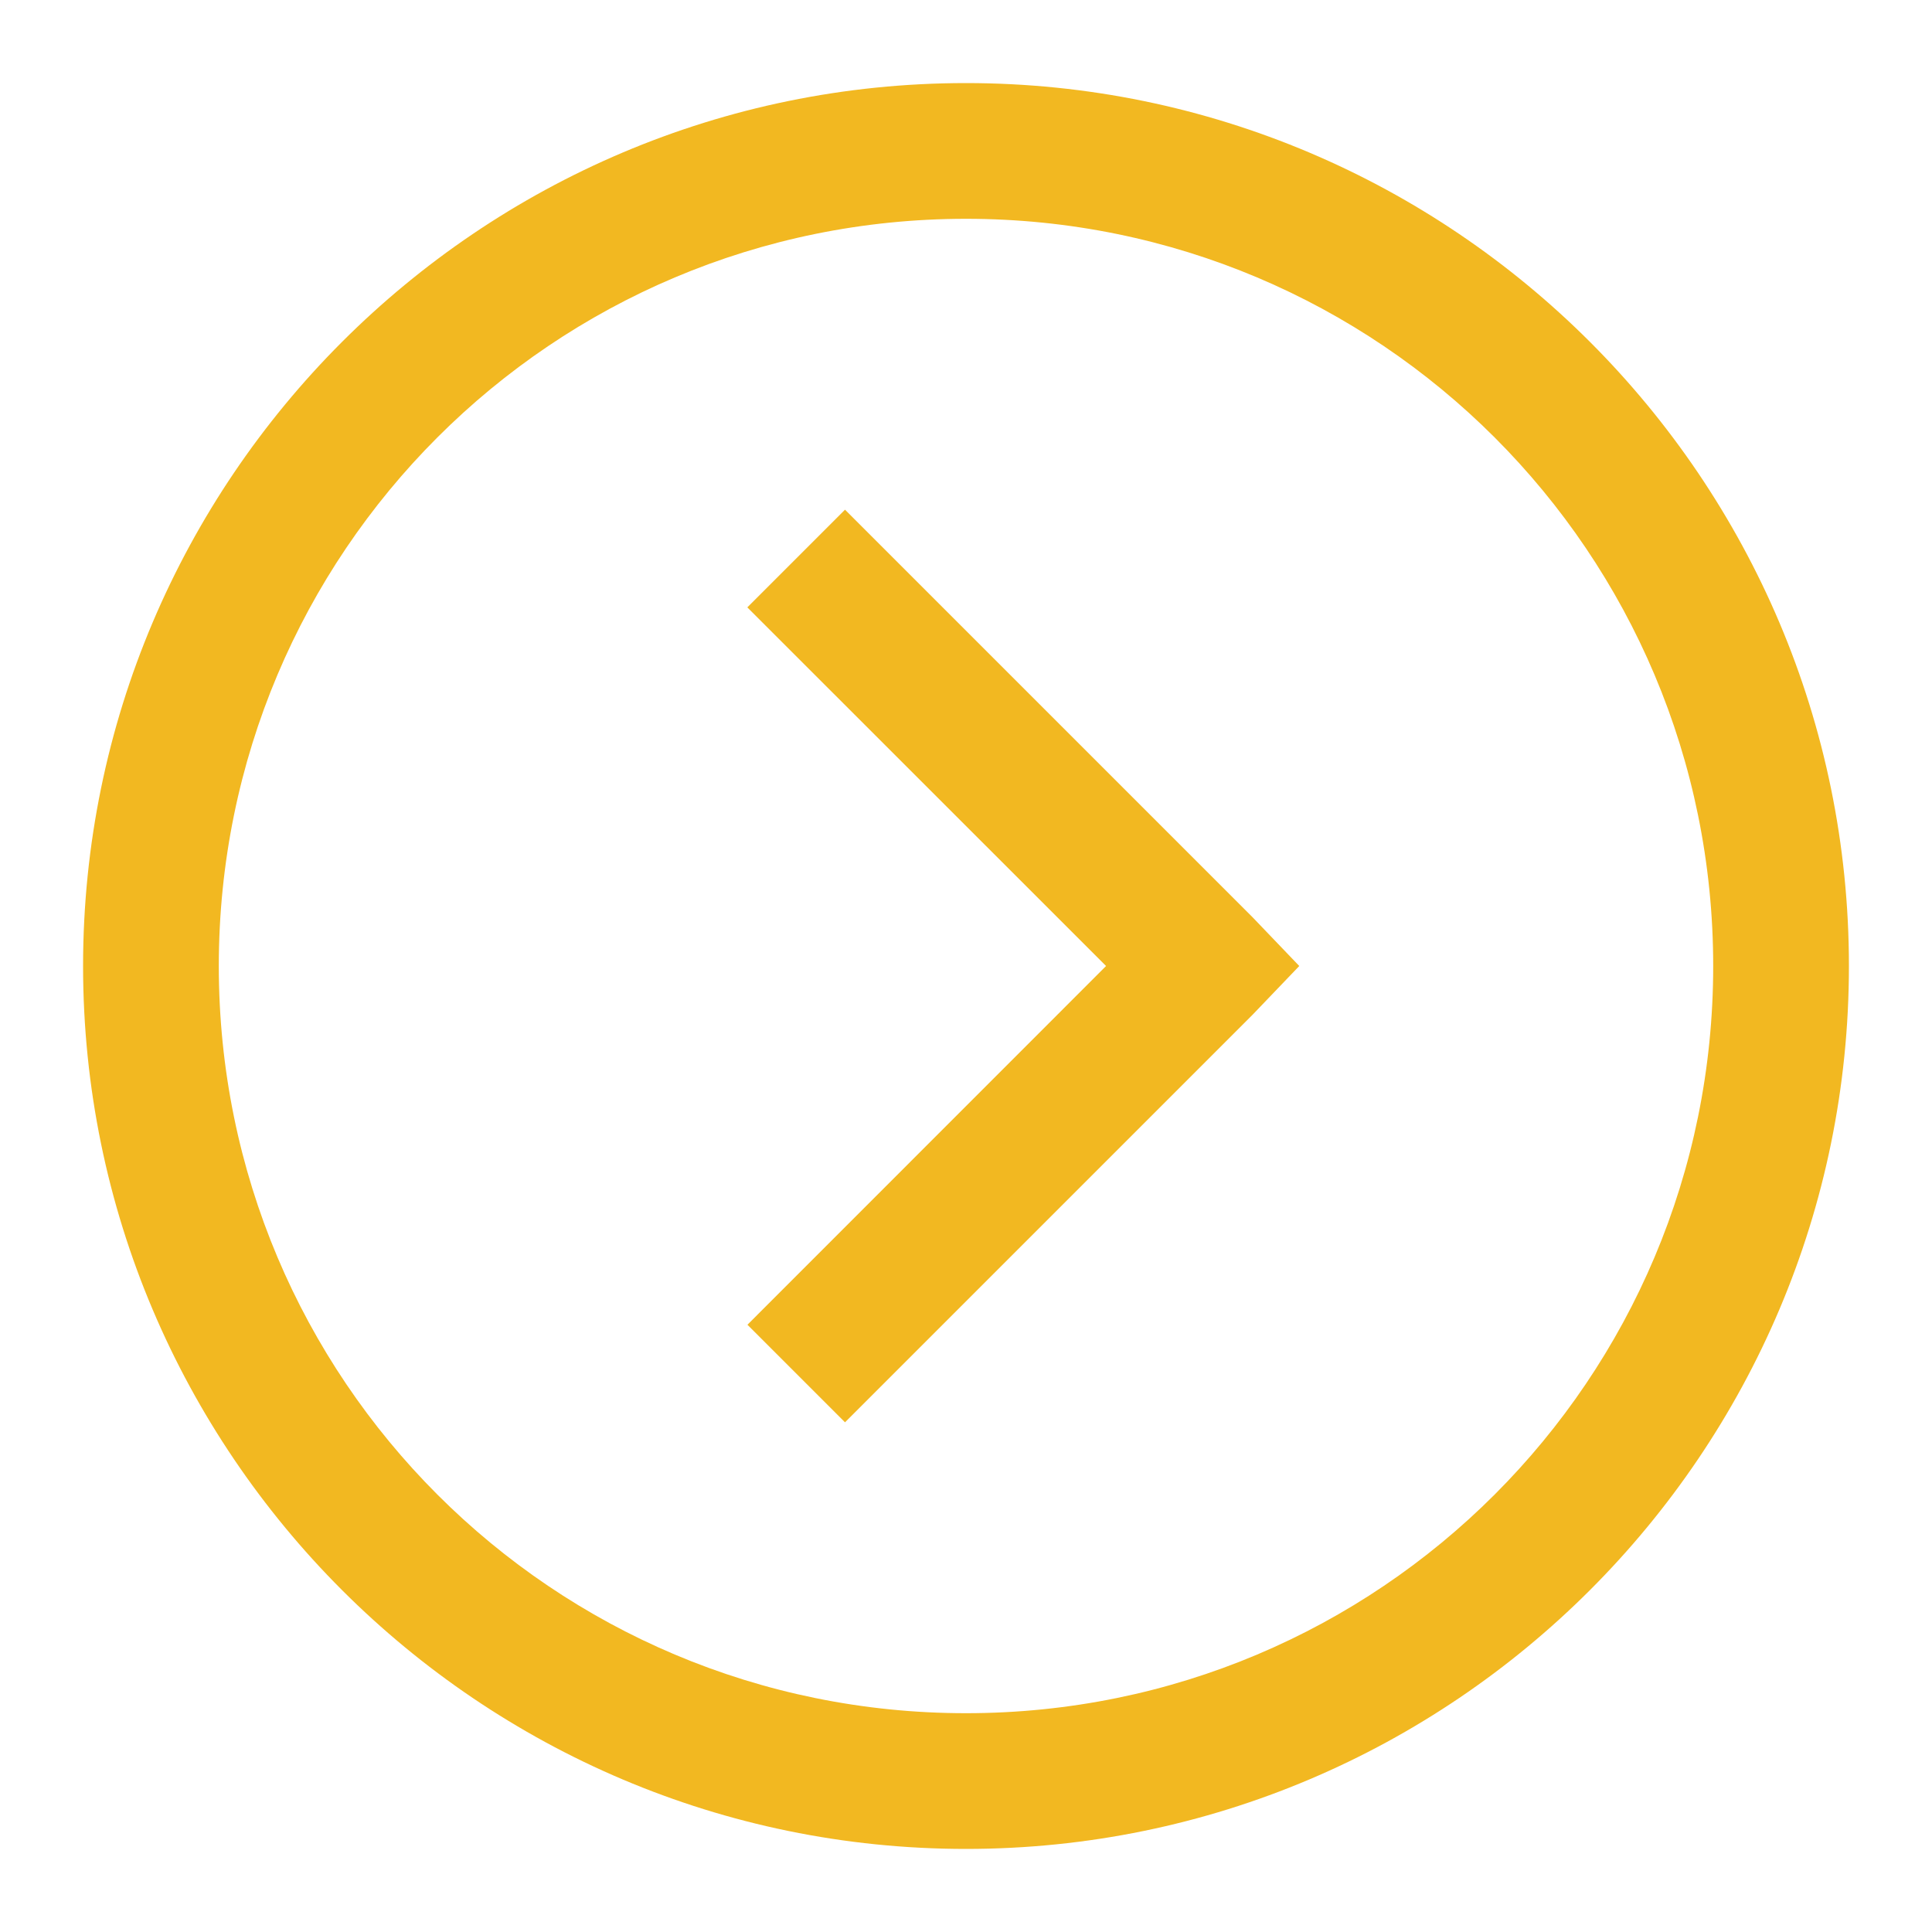
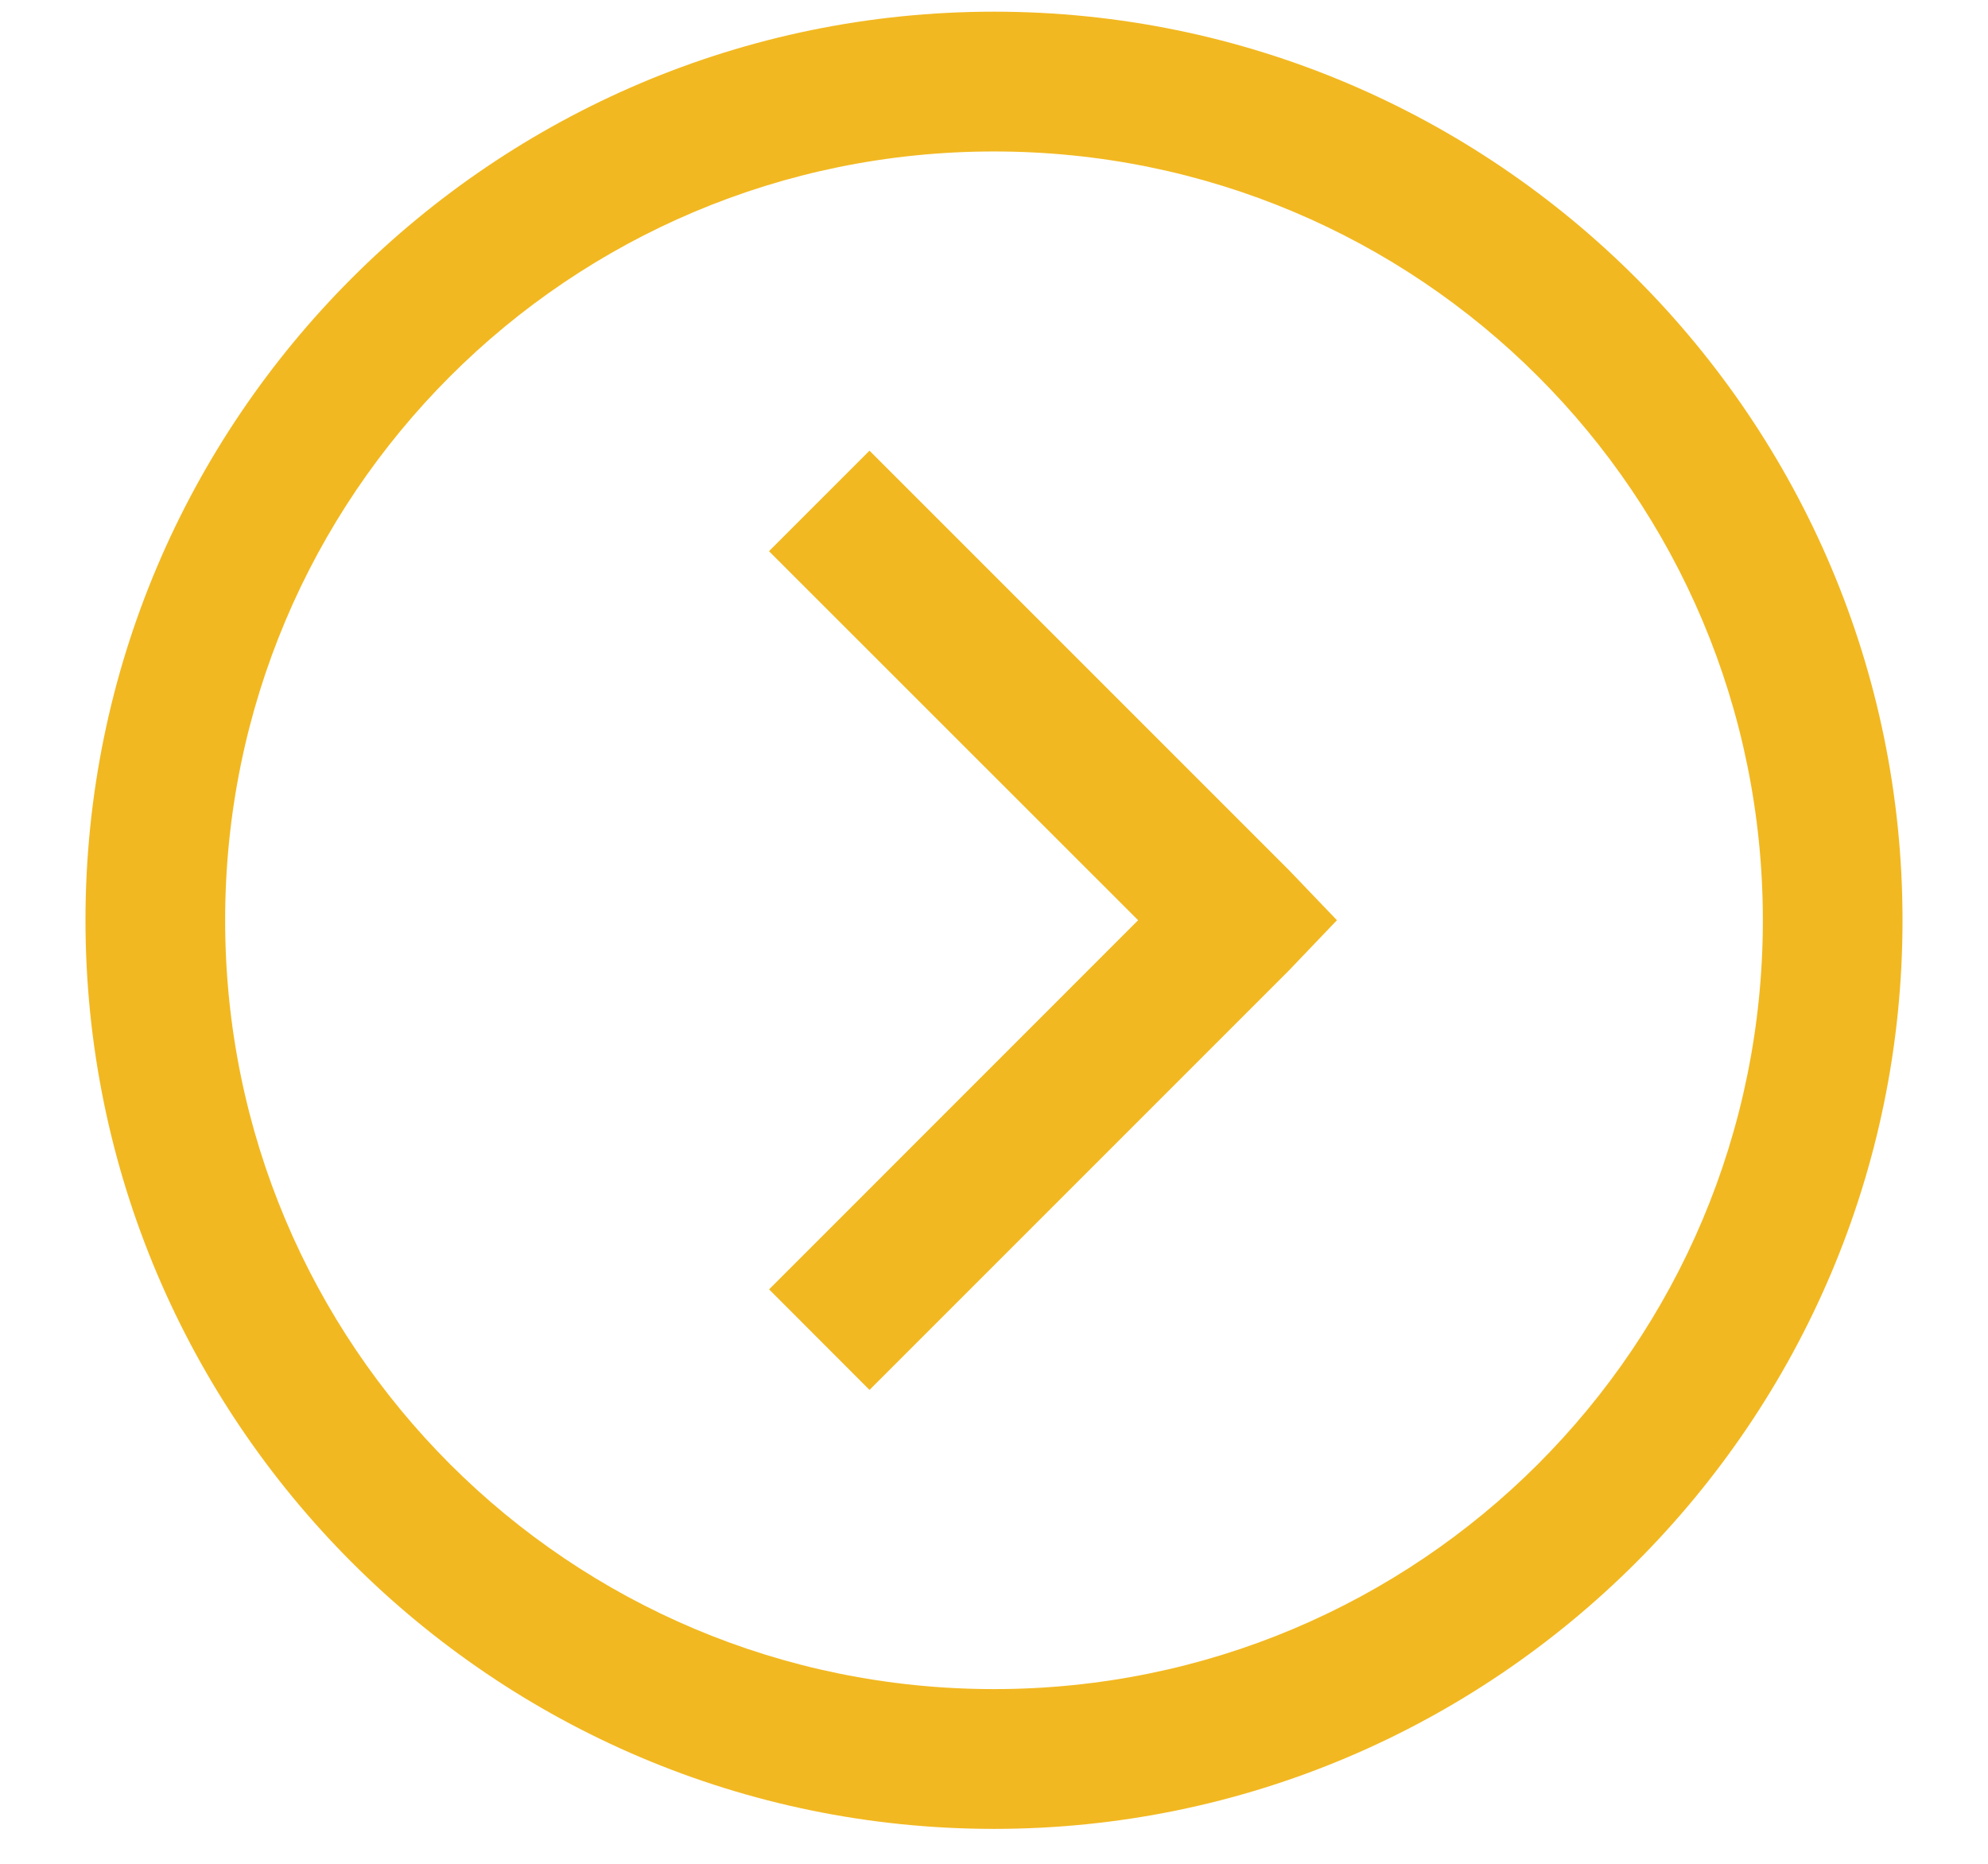
- <svg xmlns="http://www.w3.org/2000/svg" width="16" height="16" viewBox="0 0 16 16" fill="none">
-   <path d="M8 0.688C3.968 0.688 0.688 3.968 0.688 8C0.688 12.032 3.968 15.312 8 15.312C12.032 15.312 15.312 12.032 15.312 8C15.312 3.968 12.032 0.688 8 0.688ZM8 1.812C11.423 1.812 14.188 4.577 14.188 8C14.188 11.423 11.423 14.188 8 14.188C4.577 14.188 1.812 11.423 1.812 8C1.812 4.577 4.577 1.812 8 1.812ZM6.998 4.221L6.189 5.03L9.16 8L6.19 10.971L6.998 11.779L10.373 8.404L10.76 8L10.373 7.596L6.998 4.221Z" fill="#F2B821" />
+ <svg xmlns="http://www.w3.org/2000/svg" width="16" height="15" viewBox="0 0 16 15" fill="none">
+   <path d="M8 0.094C3.968 0.094 0.688 3.374 0.688 7.406C0.688 11.438 3.968 14.719 8 14.719C12.032 14.719 15.312 11.438 15.312 7.406C15.312 3.374 12.032 0.094 8 0.094ZM8 1.219C11.423 1.219 14.188 3.983 14.188 7.406C14.188 10.83 11.423 13.594 8 13.594C4.577 13.594 1.812 10.83 1.812 7.406C1.812 3.983 4.577 1.219 8 1.219ZM6.998 3.627L6.189 4.436L9.16 7.406L6.19 10.377L6.998 11.186L10.373 7.811L10.76 7.406L10.373 7.002L6.998 3.627Z" fill="#F2B821" />
</svg>
